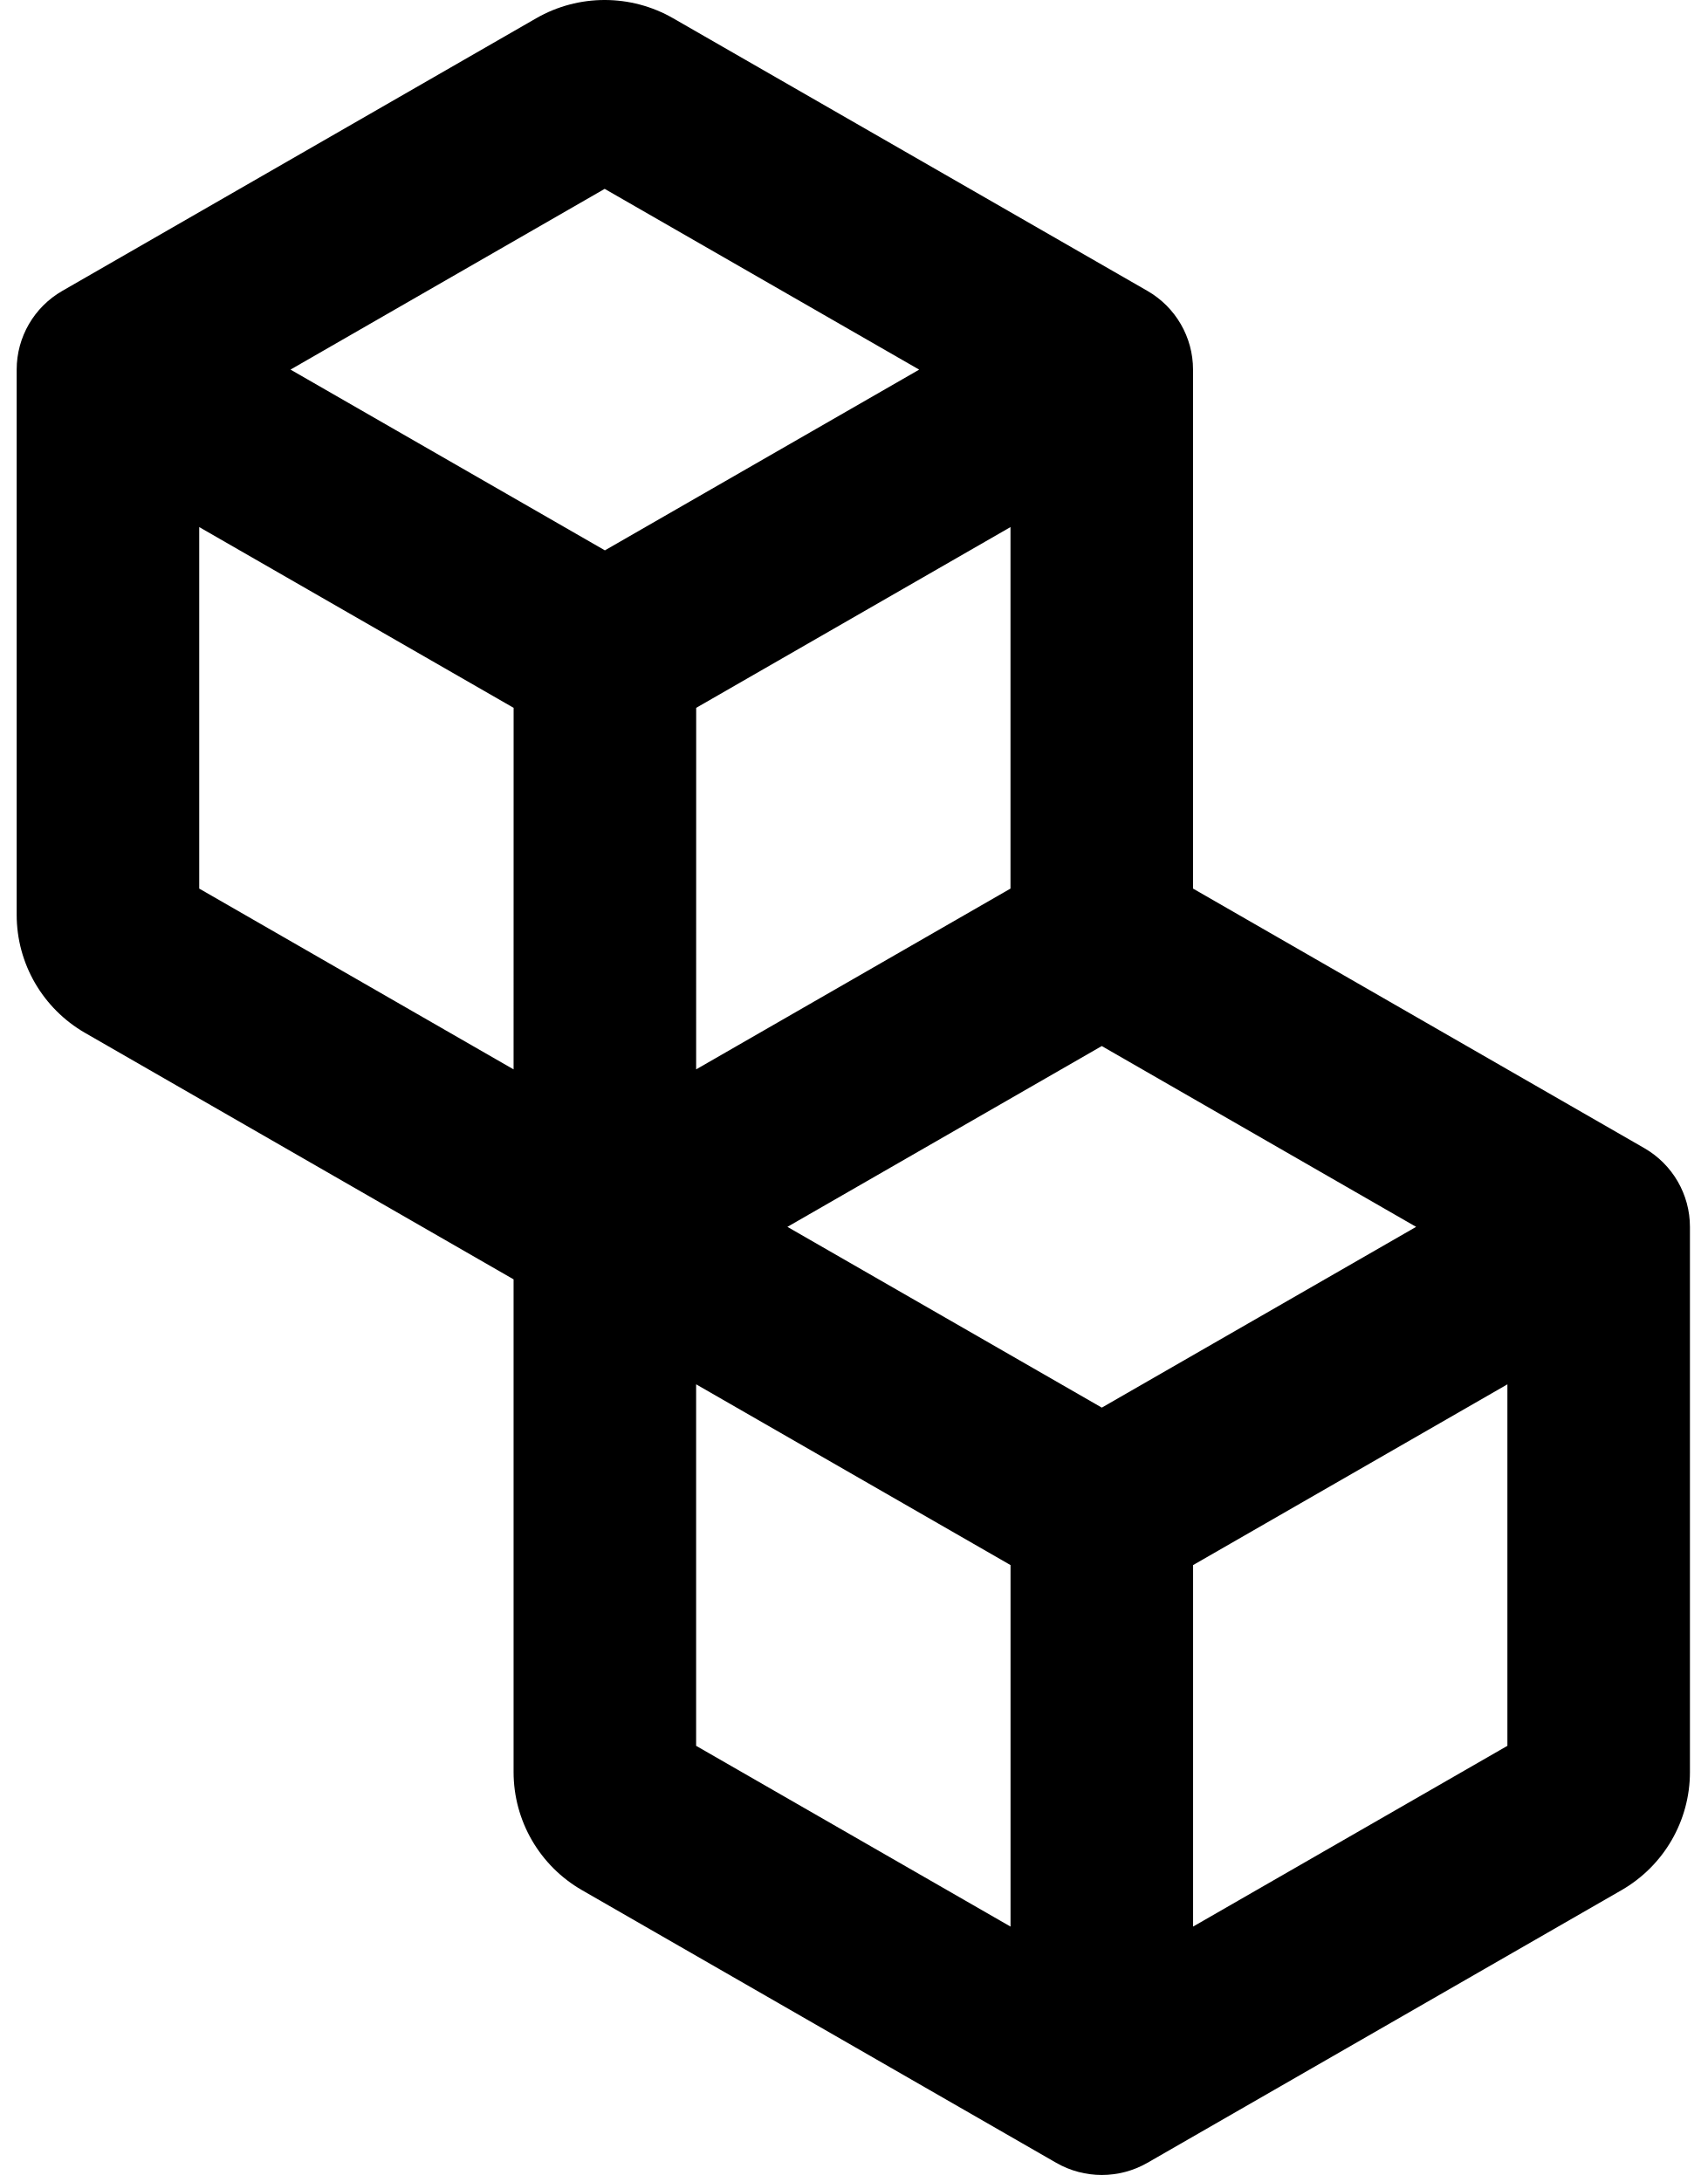
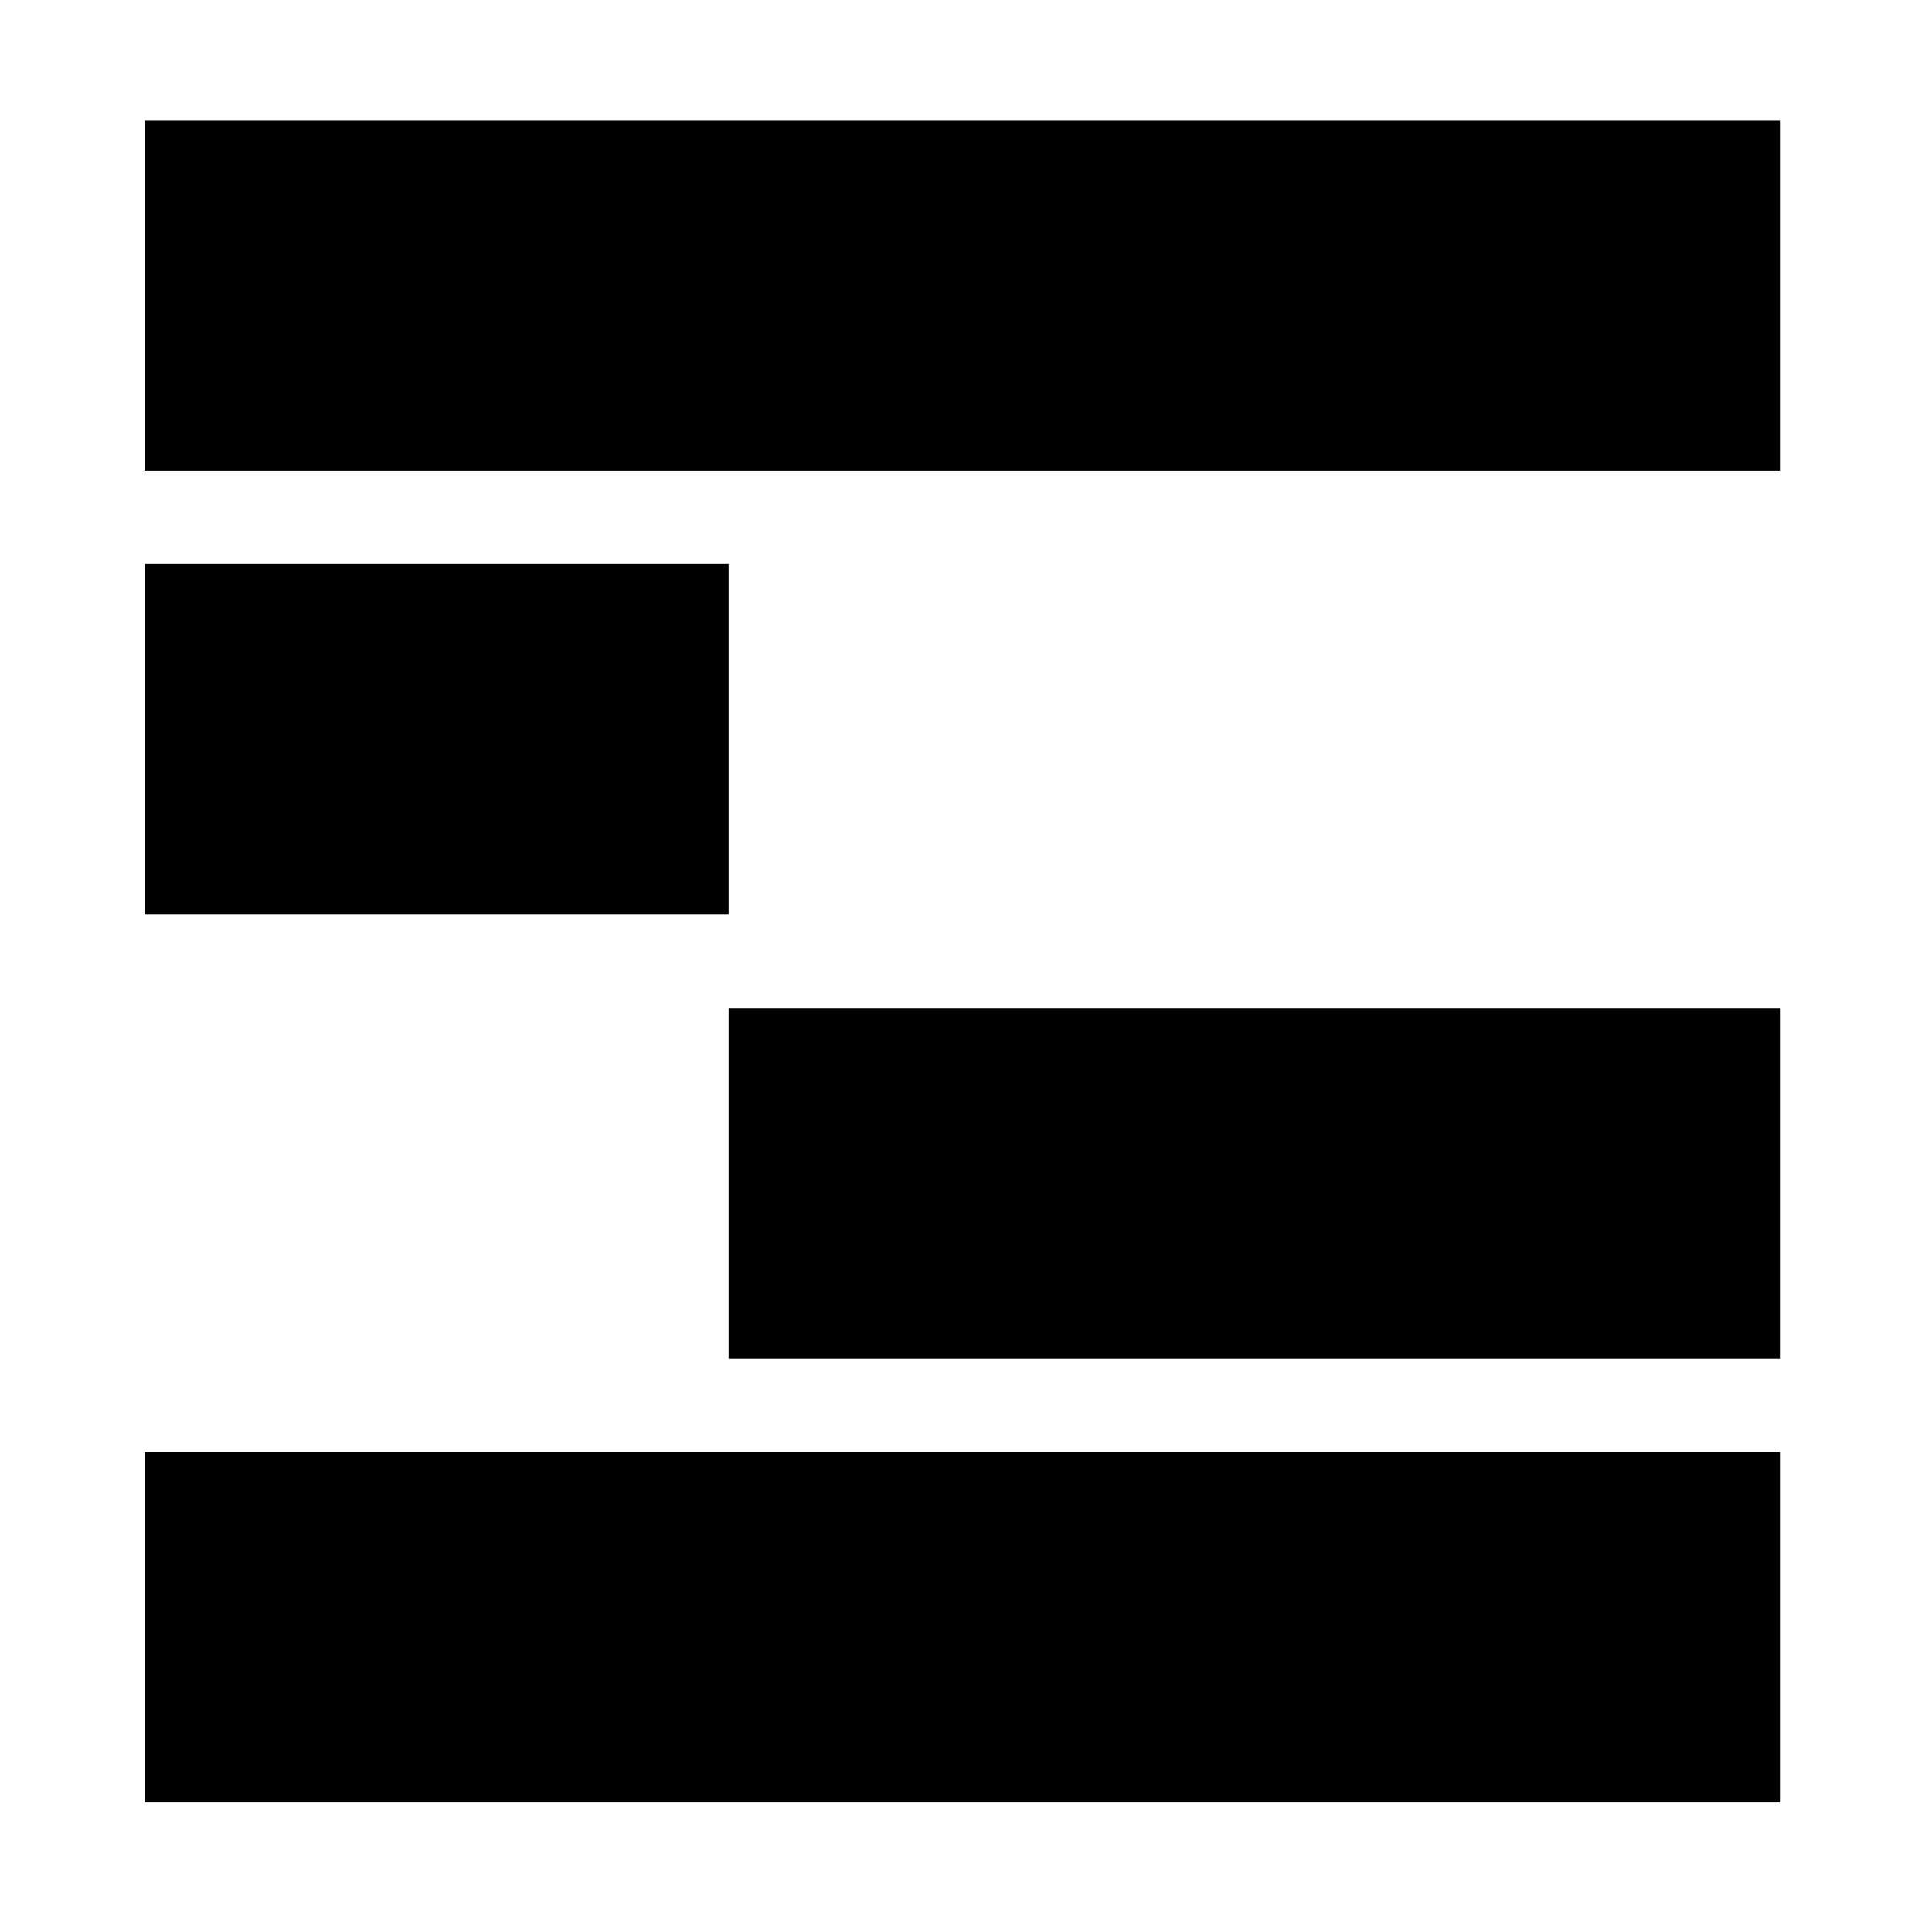
- <svg xmlns="http://www.w3.org/2000/svg" viewBox="0 0 90 115" fill="none" class="">
-   <path fill-rule="evenodd" clip-rule="evenodd" d="M31.87 9.954L15.311 19.479L31.882 29.006L48.446 19.481L31.87 9.954ZM53.259 27.779L36.693 37.306L36.691 56.36L53.259 46.832V27.779ZM58.07 55.131L41.501 64.66L58.072 74.187L74.638 64.66L58.07 55.131ZM79.449 72.96L62.883 82.486V101.538L79.449 92.012V72.96ZM53.261 101.539V82.486L36.69 72.959V92.012L53.261 101.539ZM27.069 56.361L10.5 46.832V27.779L27.071 37.306L27.069 56.361ZM27.069 67.427L4.486 54.439C2.254 53.155 0.879 50.783 0.879 48.215V19.48C0.879 17.768 1.795 16.187 3.284 15.331L28.261 0.963C30.493 -0.321 33.244 -0.321 35.477 0.962L60.474 15.33C61.963 16.186 62.88 17.768 62.88 19.48V46.832L86.665 60.511C88.153 61.367 89.07 62.949 89.07 64.661V93.396C89.07 95.963 87.695 98.336 85.462 99.62L60.478 113.988C58.989 114.843 57.156 114.843 55.667 113.988L30.677 99.62C28.444 98.337 27.069 95.963 27.069 93.395V67.427Z" fill="currentColor" />
+ <svg xmlns="http://www.w3.org/2000/svg" viewBox="0 0 201 200" fill="none" class="">
+   <rect x="15.041" y="12.498" width="170.139" height="36.458" fill="currentColor" />
+   <rect x="15.041" y="58.678" width="60.764" height="36.458" fill="currentColor" />
+   <rect x="75.804" y="104.861" width="109.375" height="36.458" fill="currentColor" />
+   <rect x="15.041" y="151.041" width="170.139" height="36.458" fill="currentColor" />
</svg>
